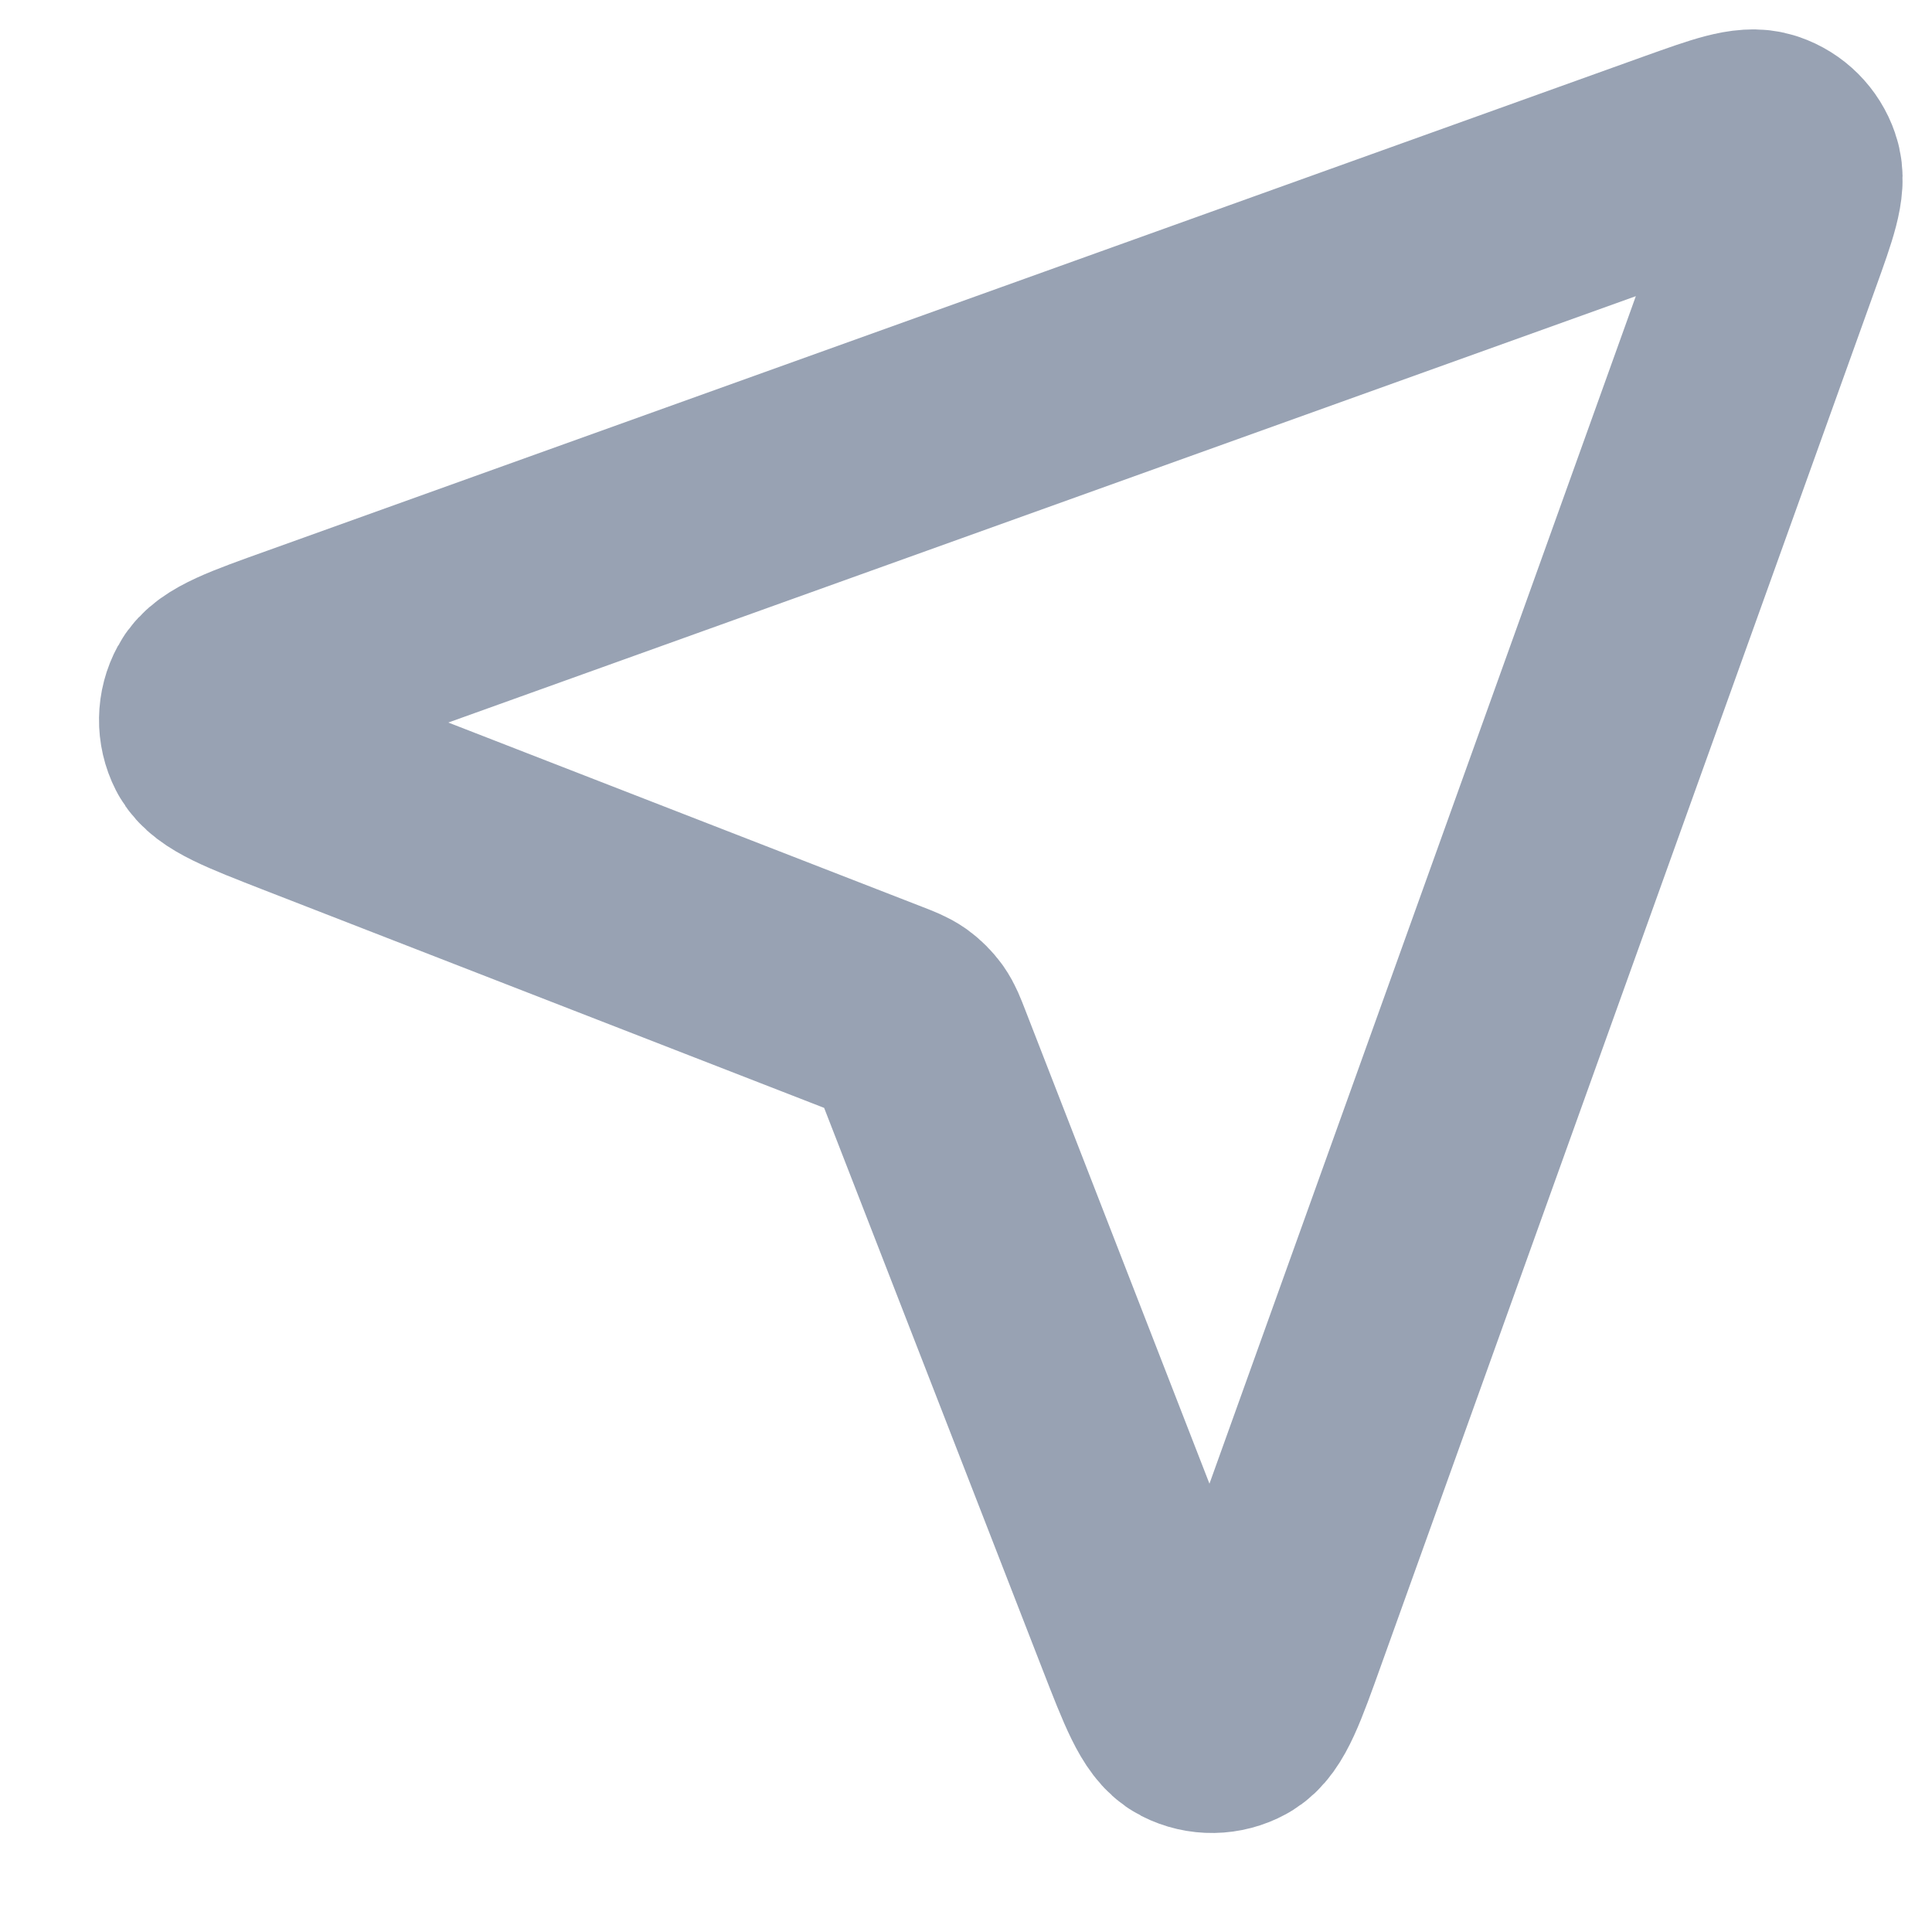
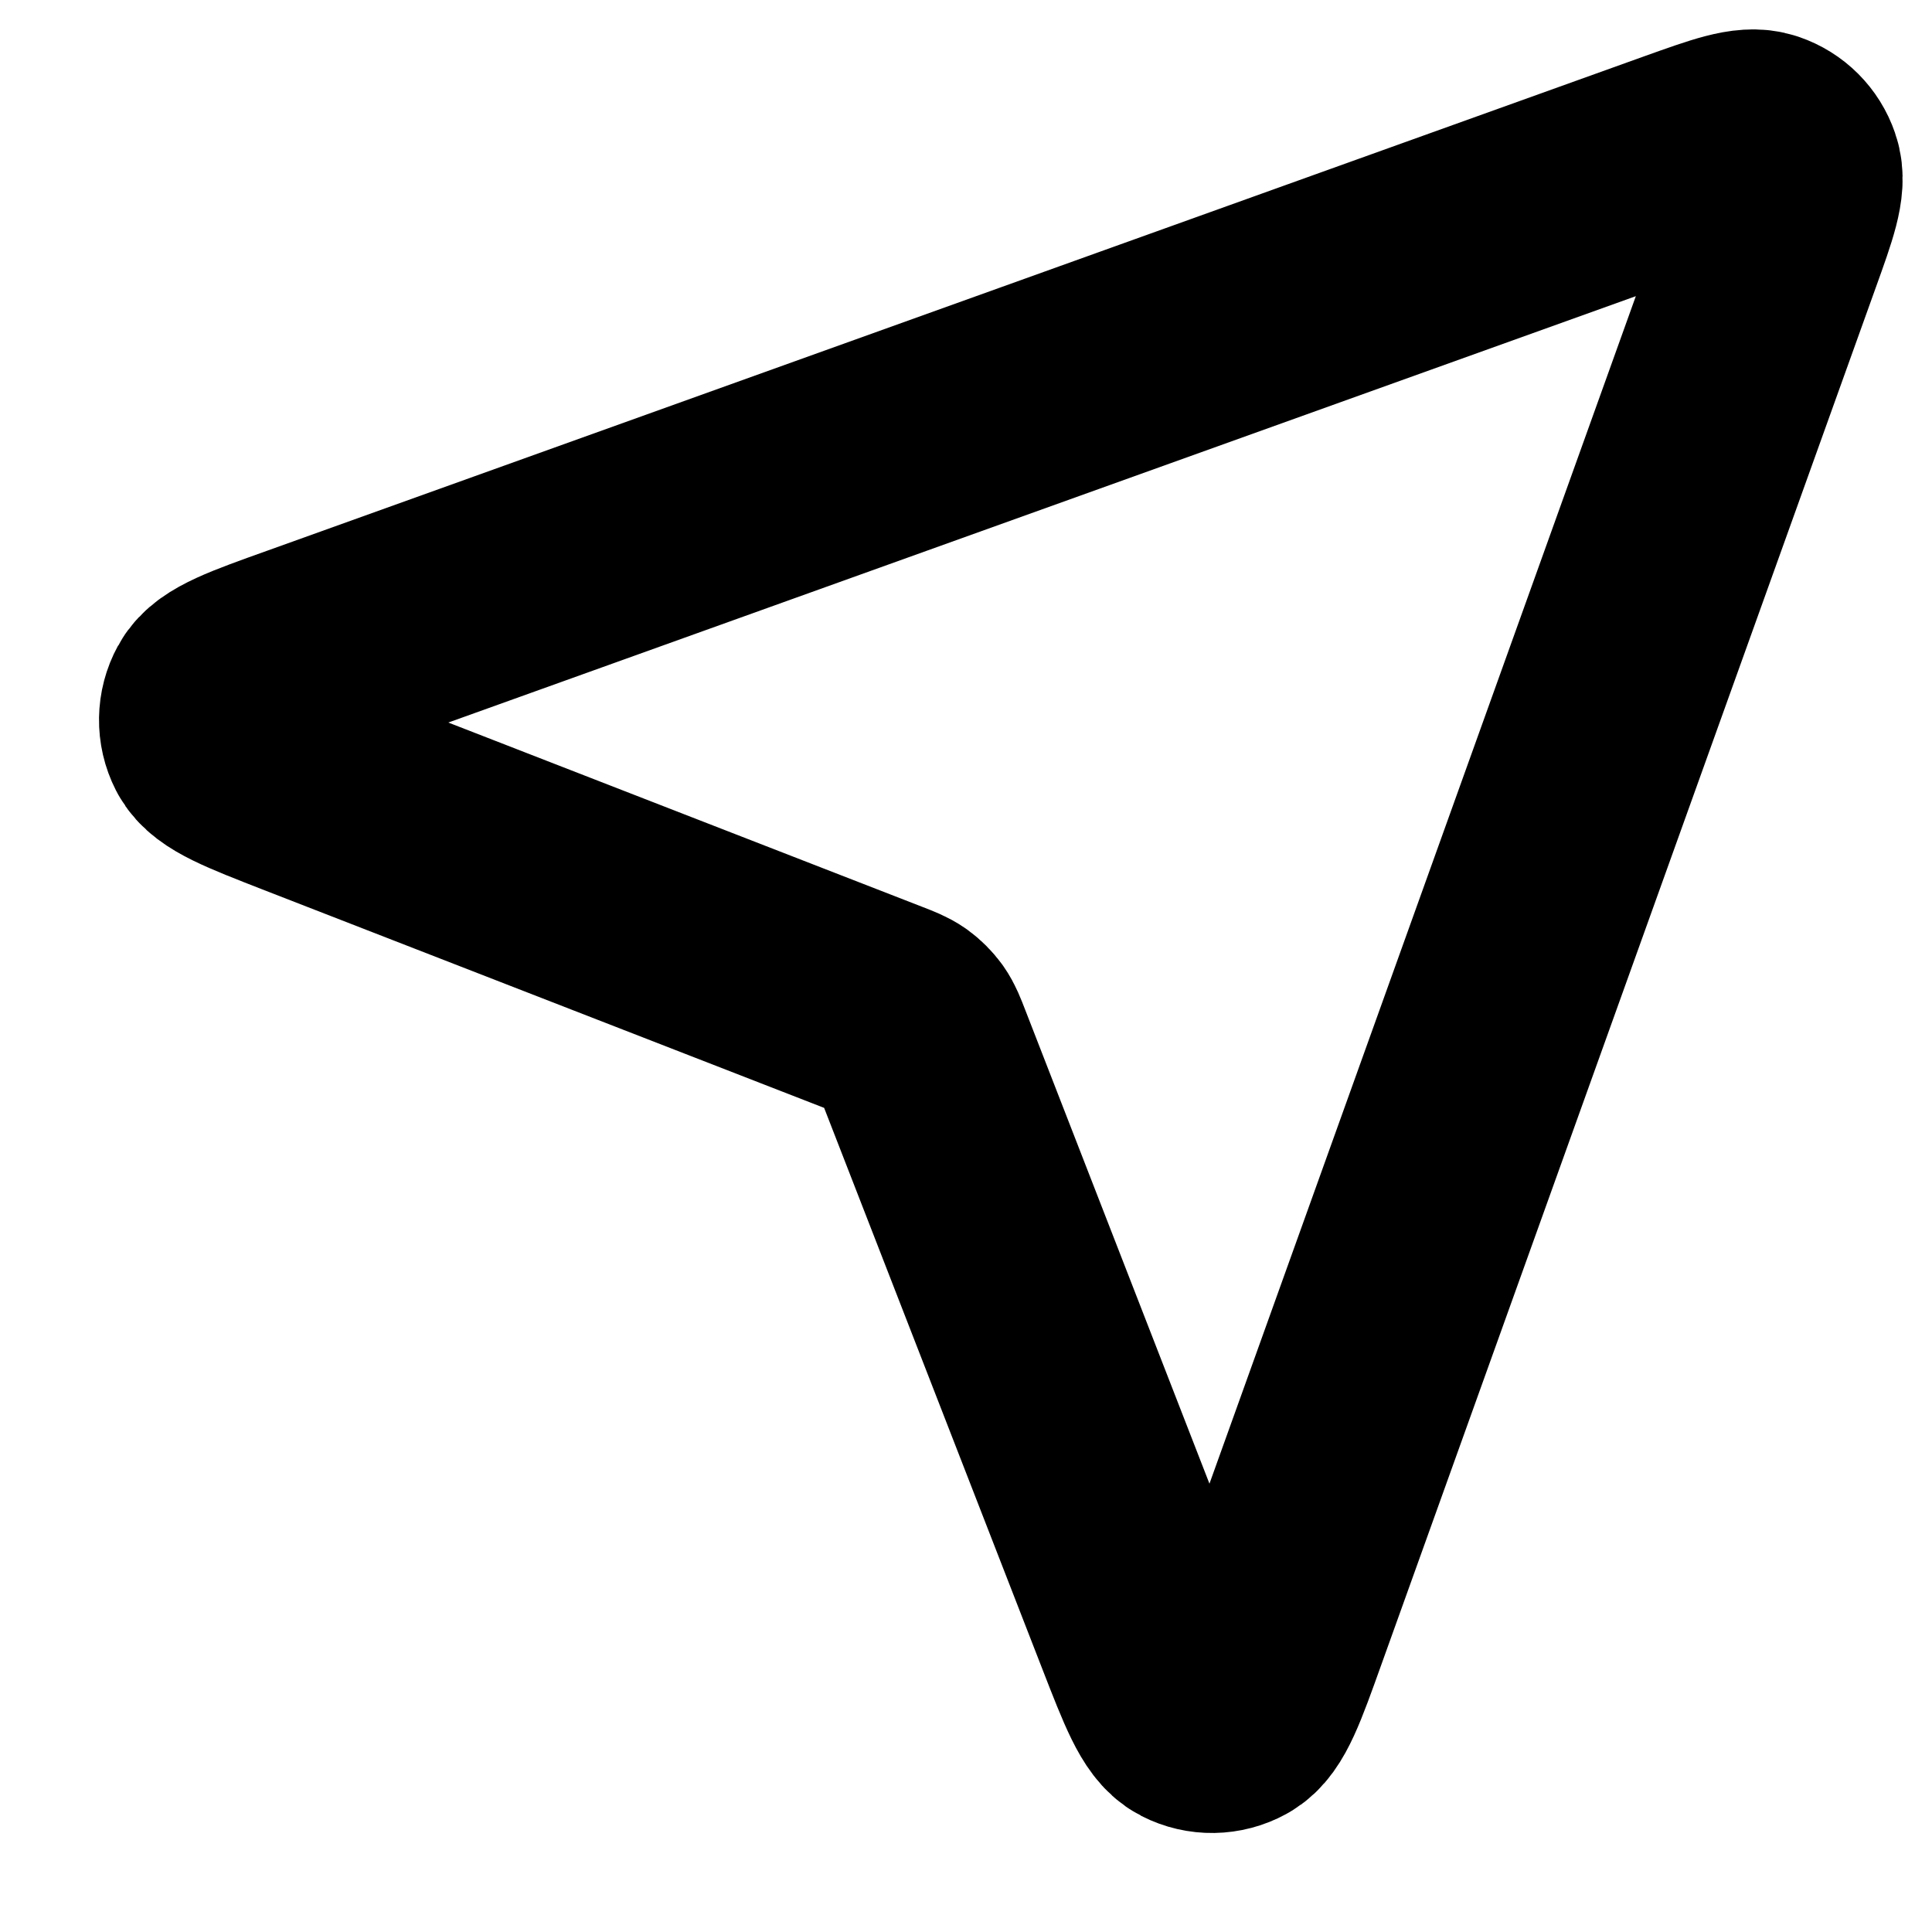
<svg xmlns="http://www.w3.org/2000/svg" width="13" height="13" viewBox="0 0 13 13" fill="none">
-   <path d="M7.714 10.962C7.854 11.322 7.924 11.501 8.023 11.552C8.109 11.596 8.211 11.594 8.295 11.548C8.393 11.495 8.458 11.313 8.588 10.95L11.916 1.681C12.023 1.384 12.076 1.235 12.042 1.138C12.013 1.053 11.947 0.987 11.862 0.958C11.765 0.924 11.616 0.978 11.319 1.084L2.05 4.412C1.686 4.542 1.505 4.607 1.452 4.705C1.406 4.789 1.404 4.891 1.448 4.977C1.499 5.076 1.679 5.146 2.038 5.286L5.934 6.801C6.004 6.828 6.039 6.842 6.069 6.863C6.095 6.882 6.118 6.905 6.137 6.931C6.158 6.961 6.172 6.996 6.199 7.066L7.714 10.962Z" stroke="#98A2B3" stroke-width="1.5" stroke-linecap="round" stroke-linejoin="round" />
+   <path d="M7.714 10.962C7.854 11.322 7.924 11.501 8.023 11.552C8.109 11.596 8.211 11.594 8.295 11.548C8.393 11.495 8.458 11.313 8.588 10.95L11.916 1.681C12.023 1.384 12.076 1.235 12.042 1.138C12.013 1.053 11.947 0.987 11.862 0.958C11.765 0.924 11.616 0.978 11.319 1.084L2.05 4.412C1.686 4.542 1.505 4.607 1.452 4.705C1.406 4.789 1.404 4.891 1.448 4.977C1.499 5.076 1.679 5.146 2.038 5.286L5.934 6.801C6.004 6.828 6.039 6.842 6.069 6.863C6.095 6.882 6.118 6.905 6.137 6.931C6.158 6.961 6.172 6.996 6.199 7.066L7.714 10.962Z" stroke="currentColor" stroke-width="1.5" stroke-linecap="round" stroke-linejoin="round" />
</svg>
